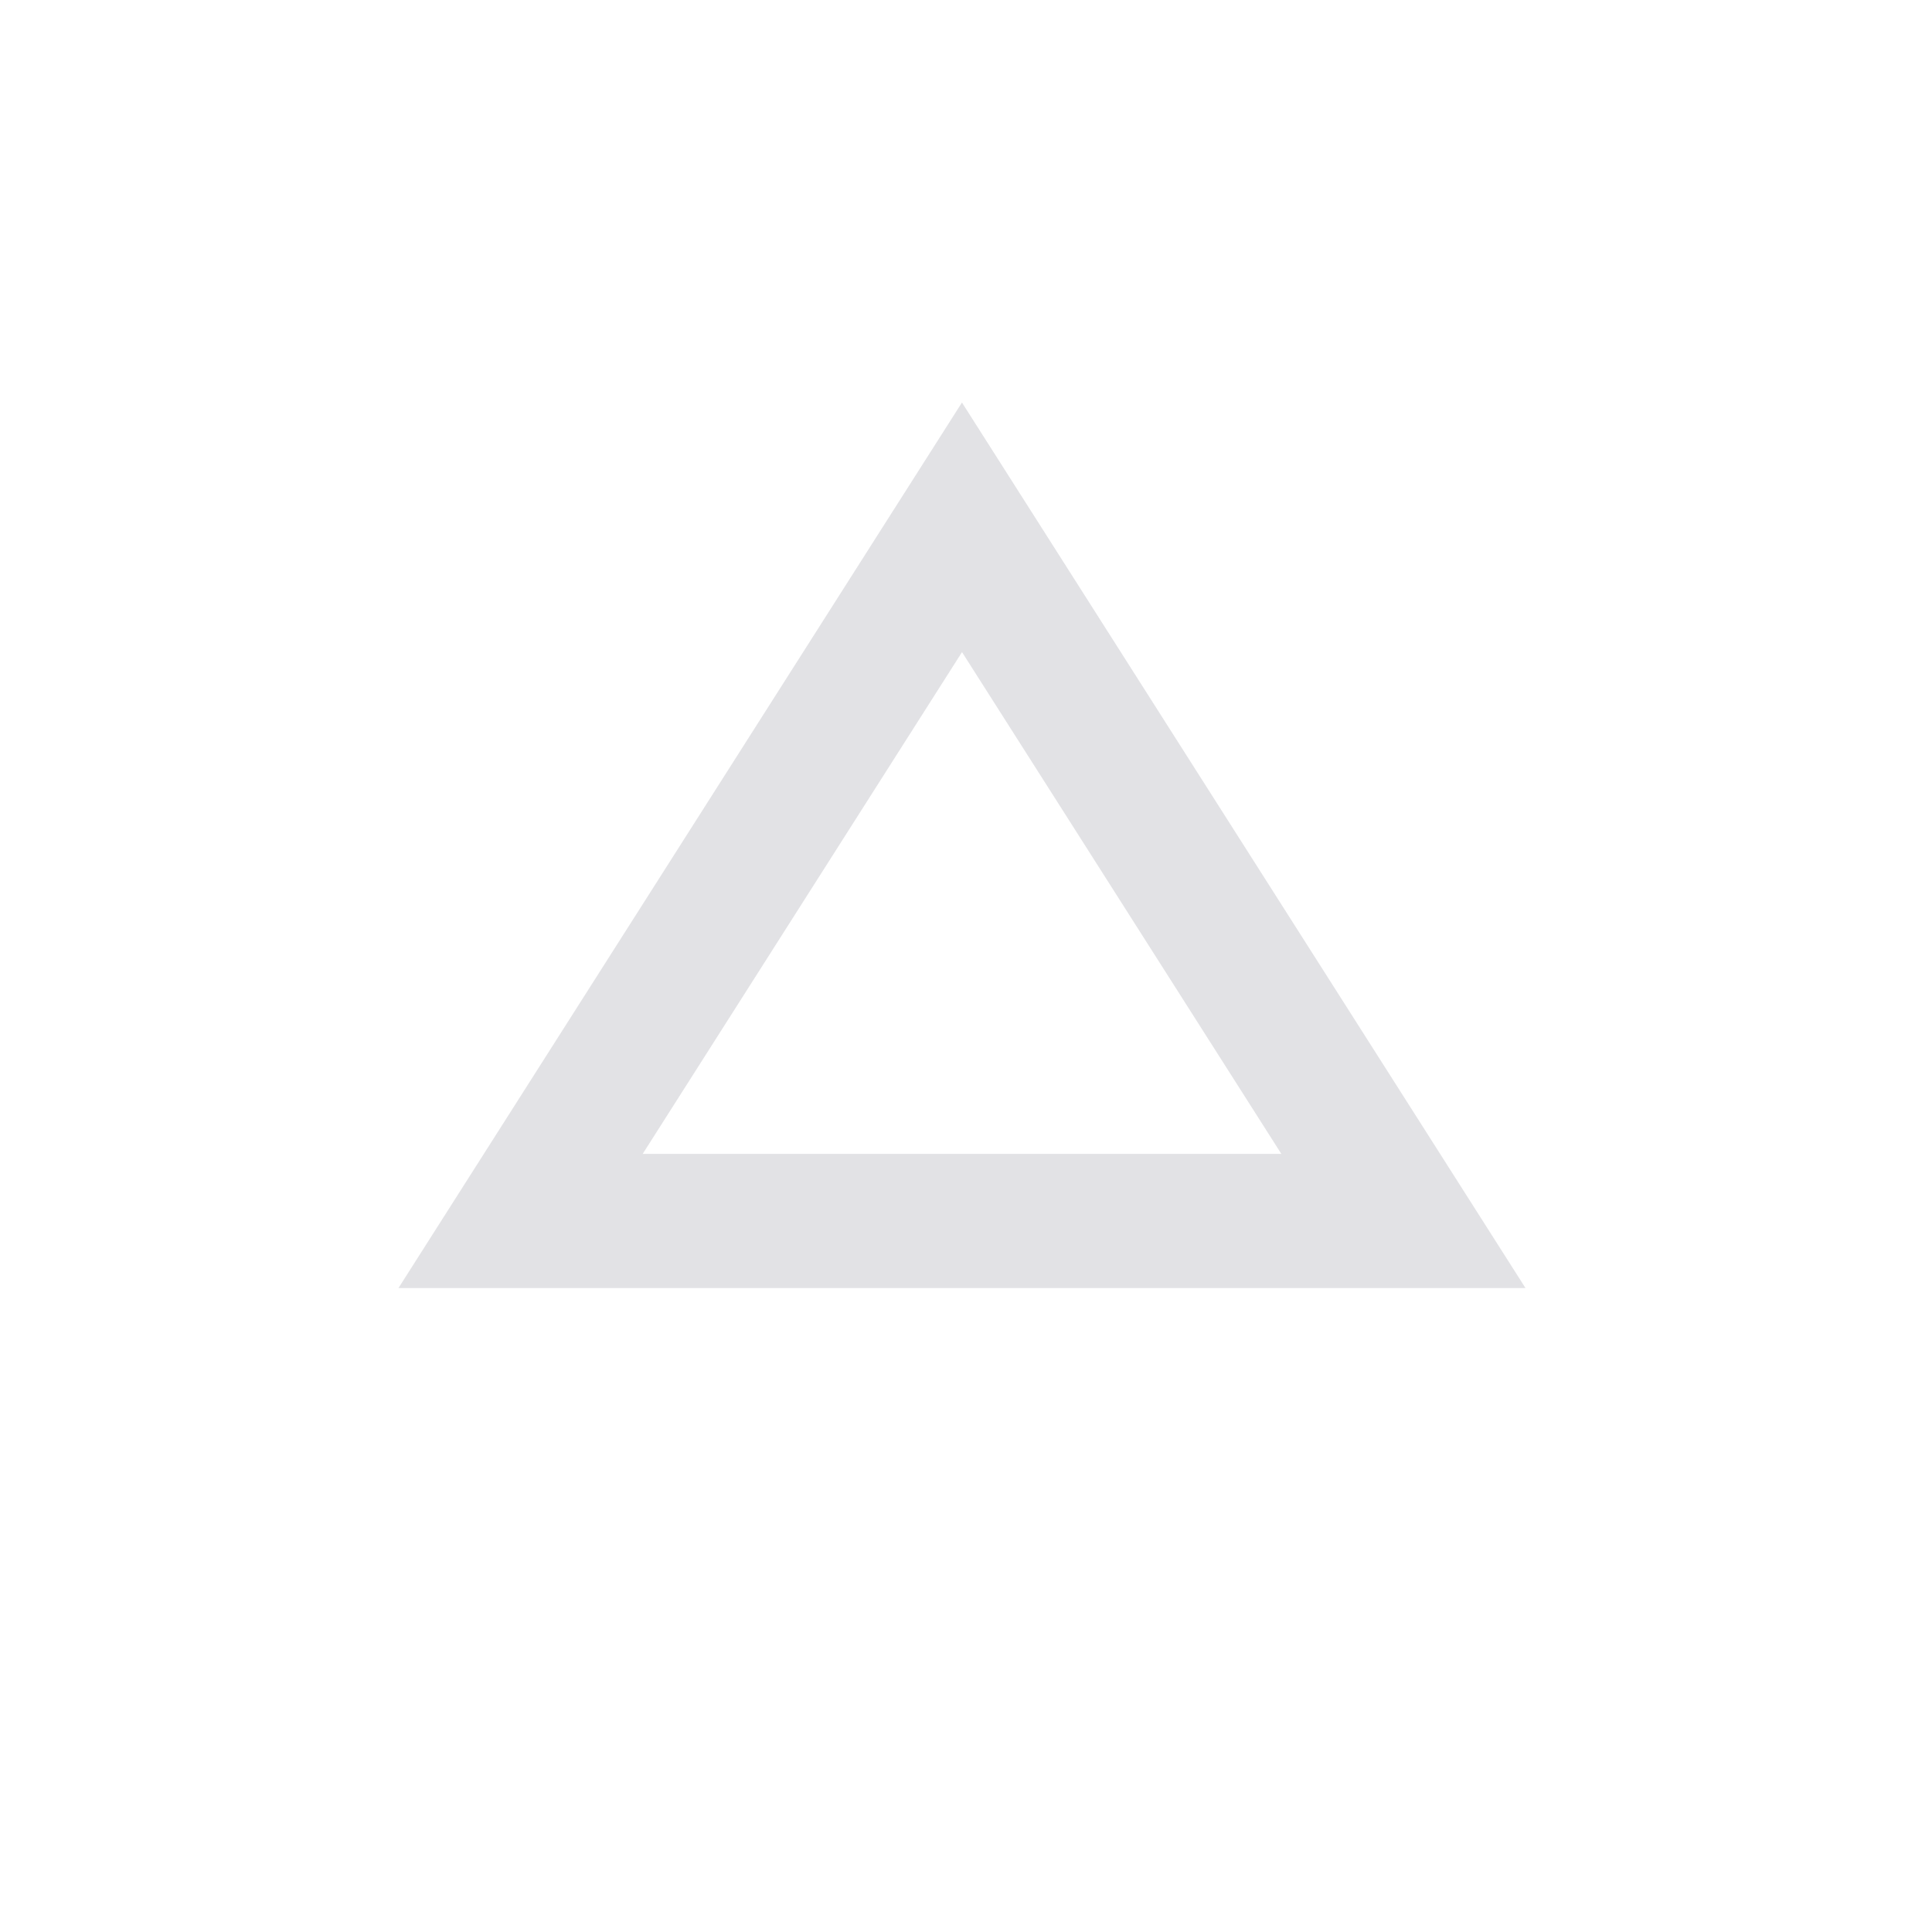
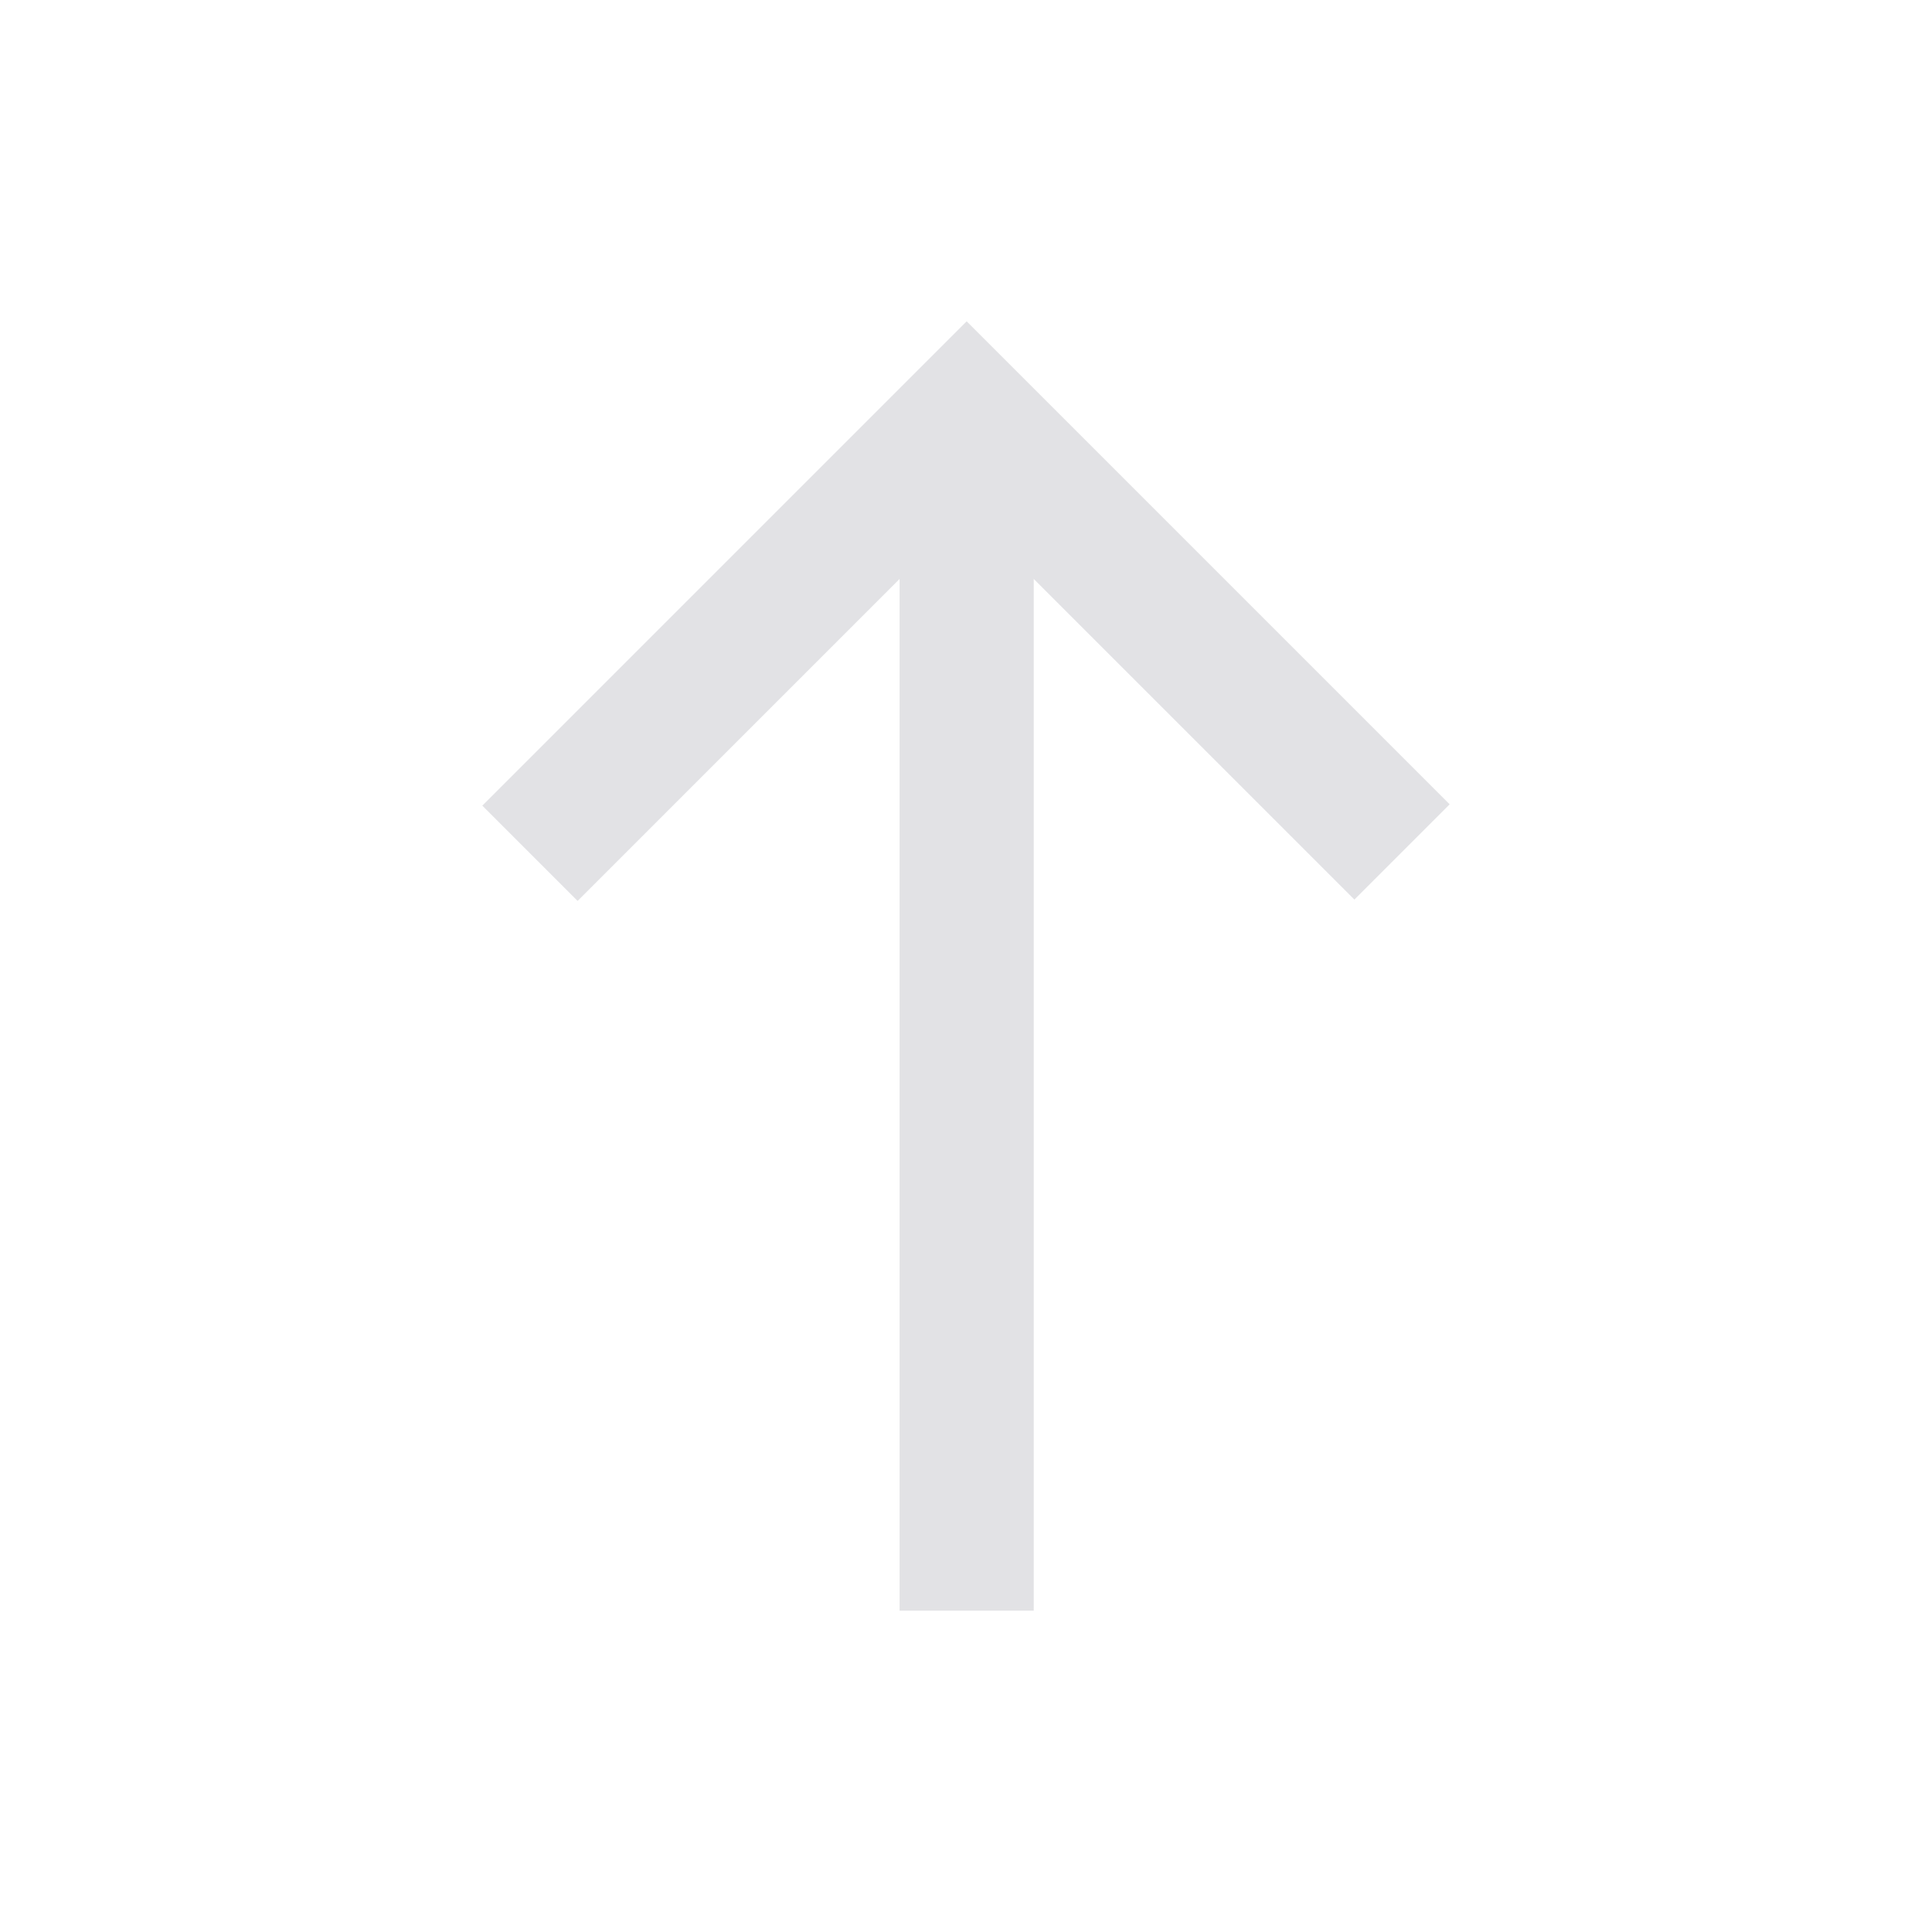
<svg xmlns="http://www.w3.org/2000/svg" viewBox="0 0 32 32">
  <defs>
    <style type="text/css" id="current-color-scheme">
      .ColorScheme-Text {
        color: #e2e2e5;
      }
    </style>
  </defs>
-   <path d="M 25.267,21.334 H 6.6 L 15.933,6.667 Z m -9.333,-2.222 z m 5.289,0 -5.289,-8.311 -5.289,8.311 z" class="ColorScheme-Text" fill="currentColor" />
+   <path d="m 24.011,13.322 -8,-8 -8.022,8.022 1.578,1.578 5.333,-5.333 v 17.089 h 2.222 V 9.589 l 5.311,5.311 z" class="ColorScheme-Text" fill="currentColor" />
</svg>
